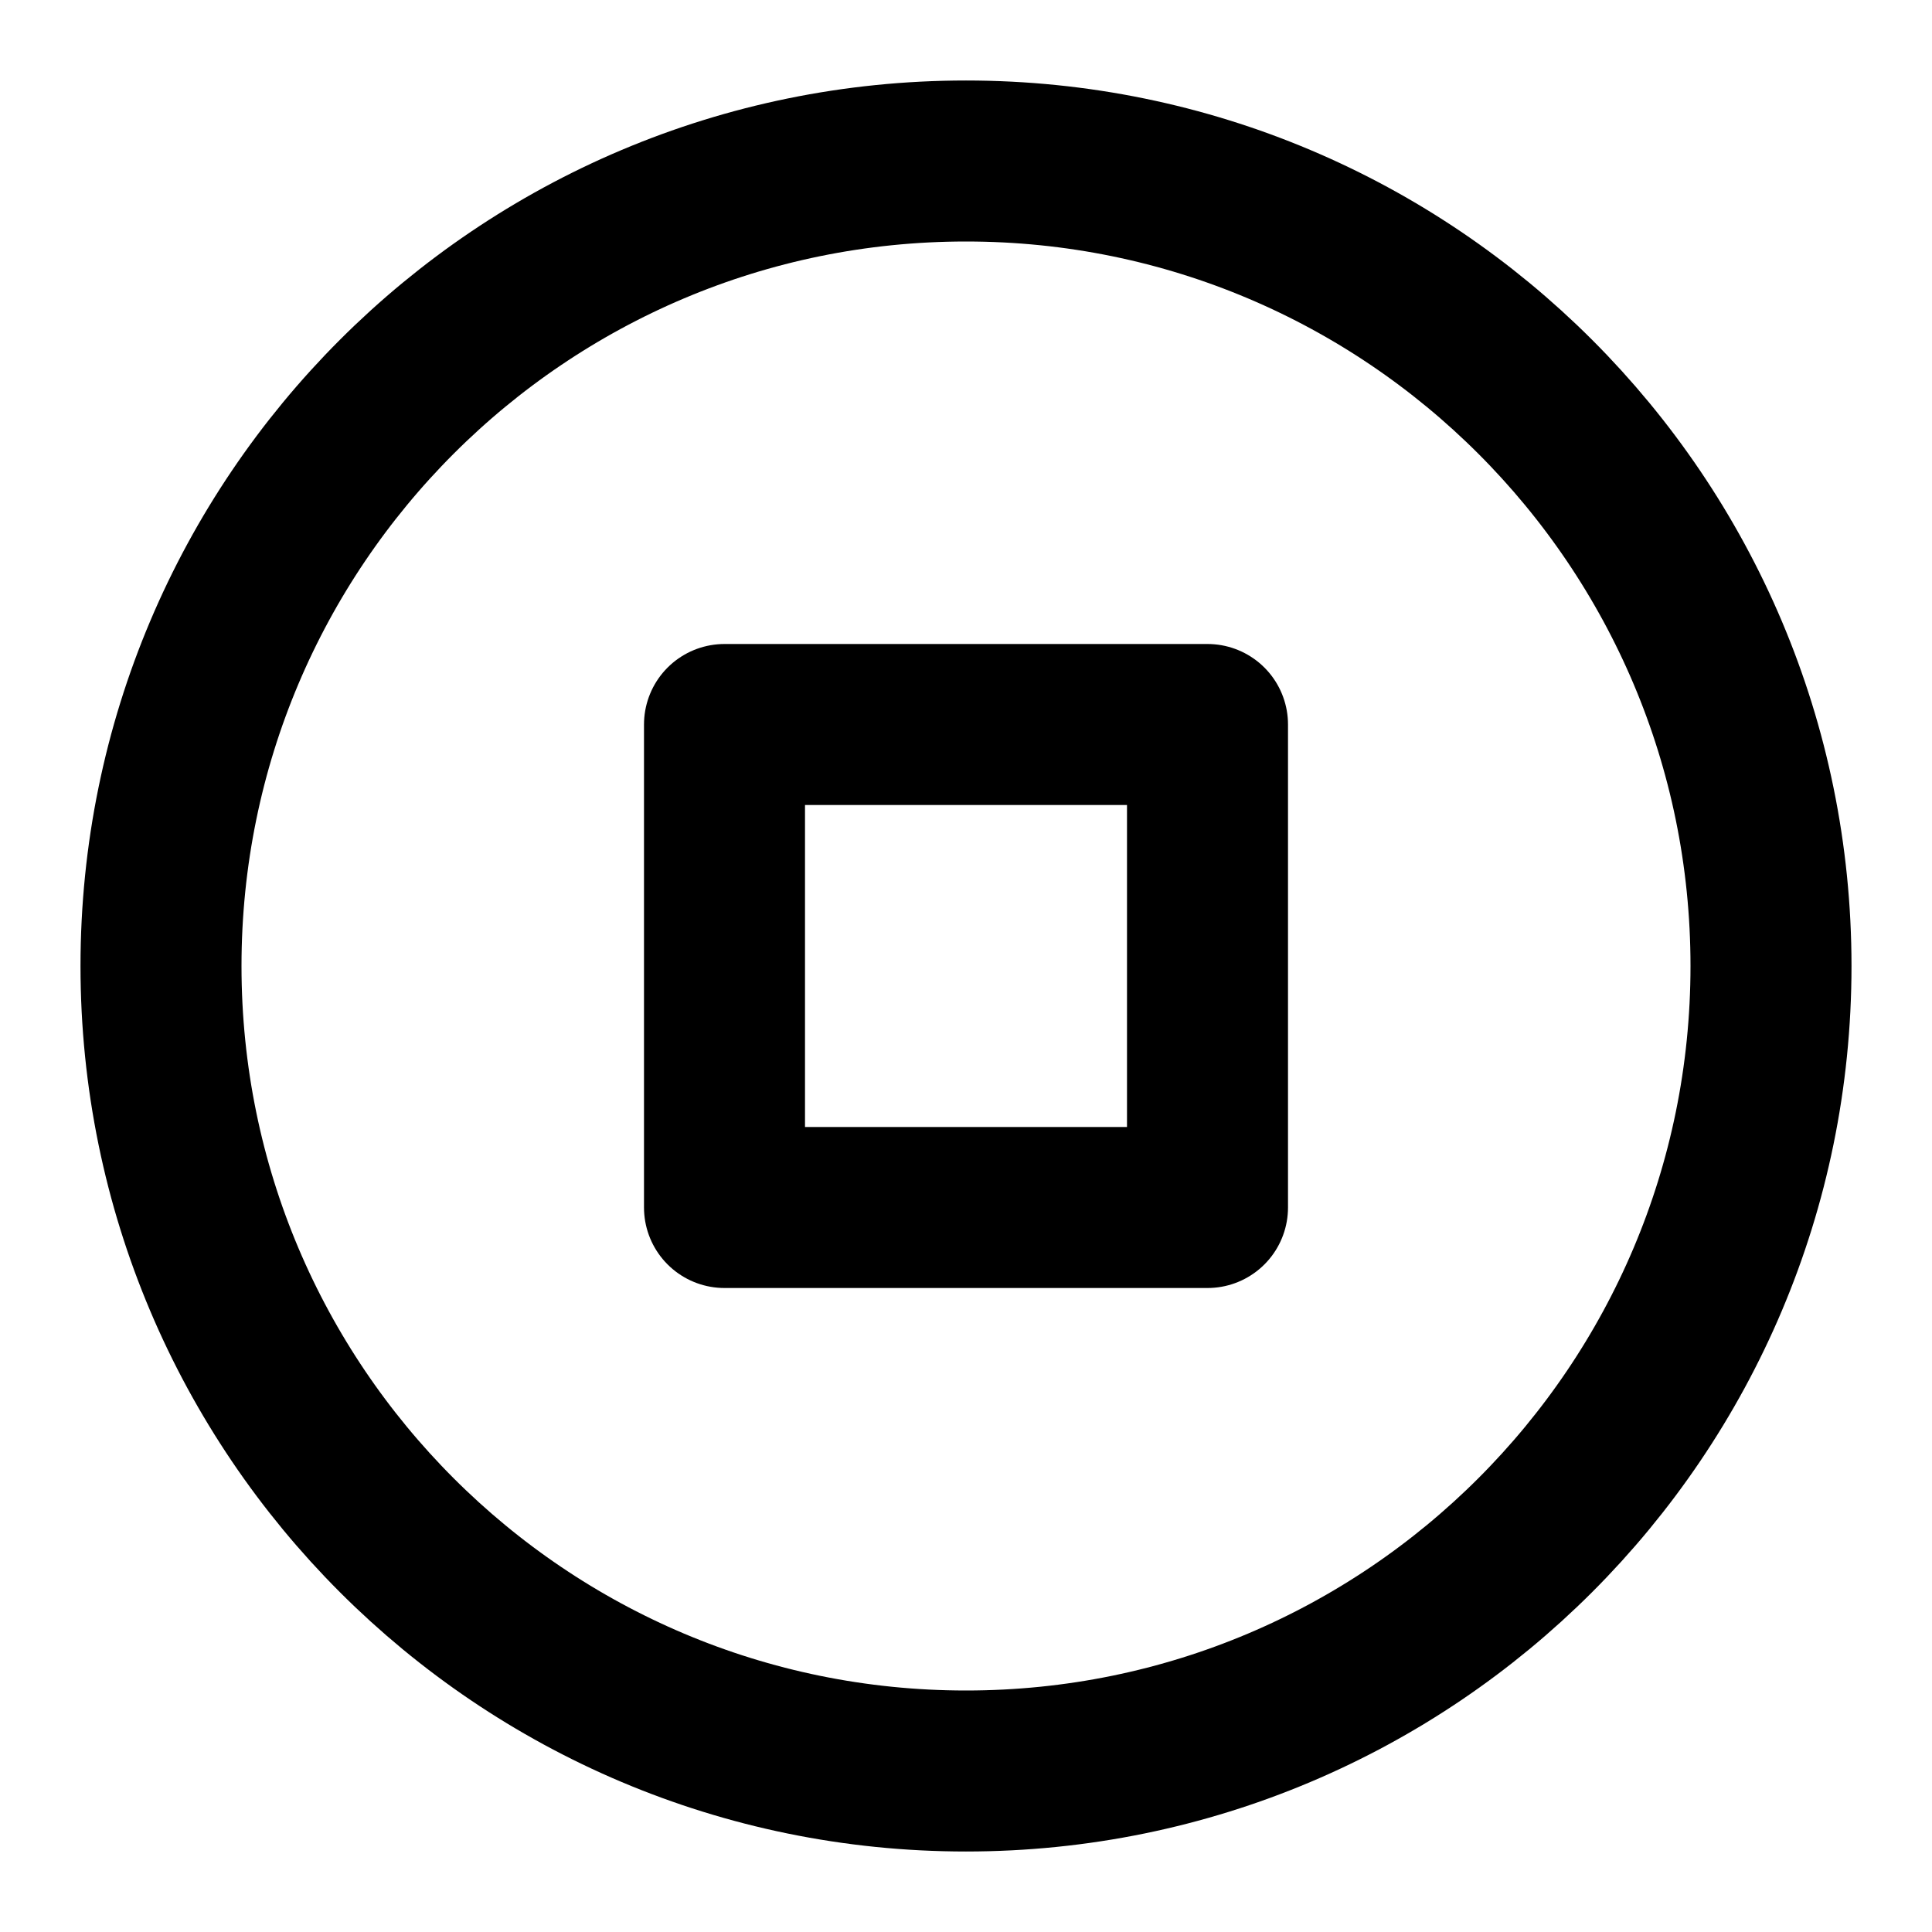
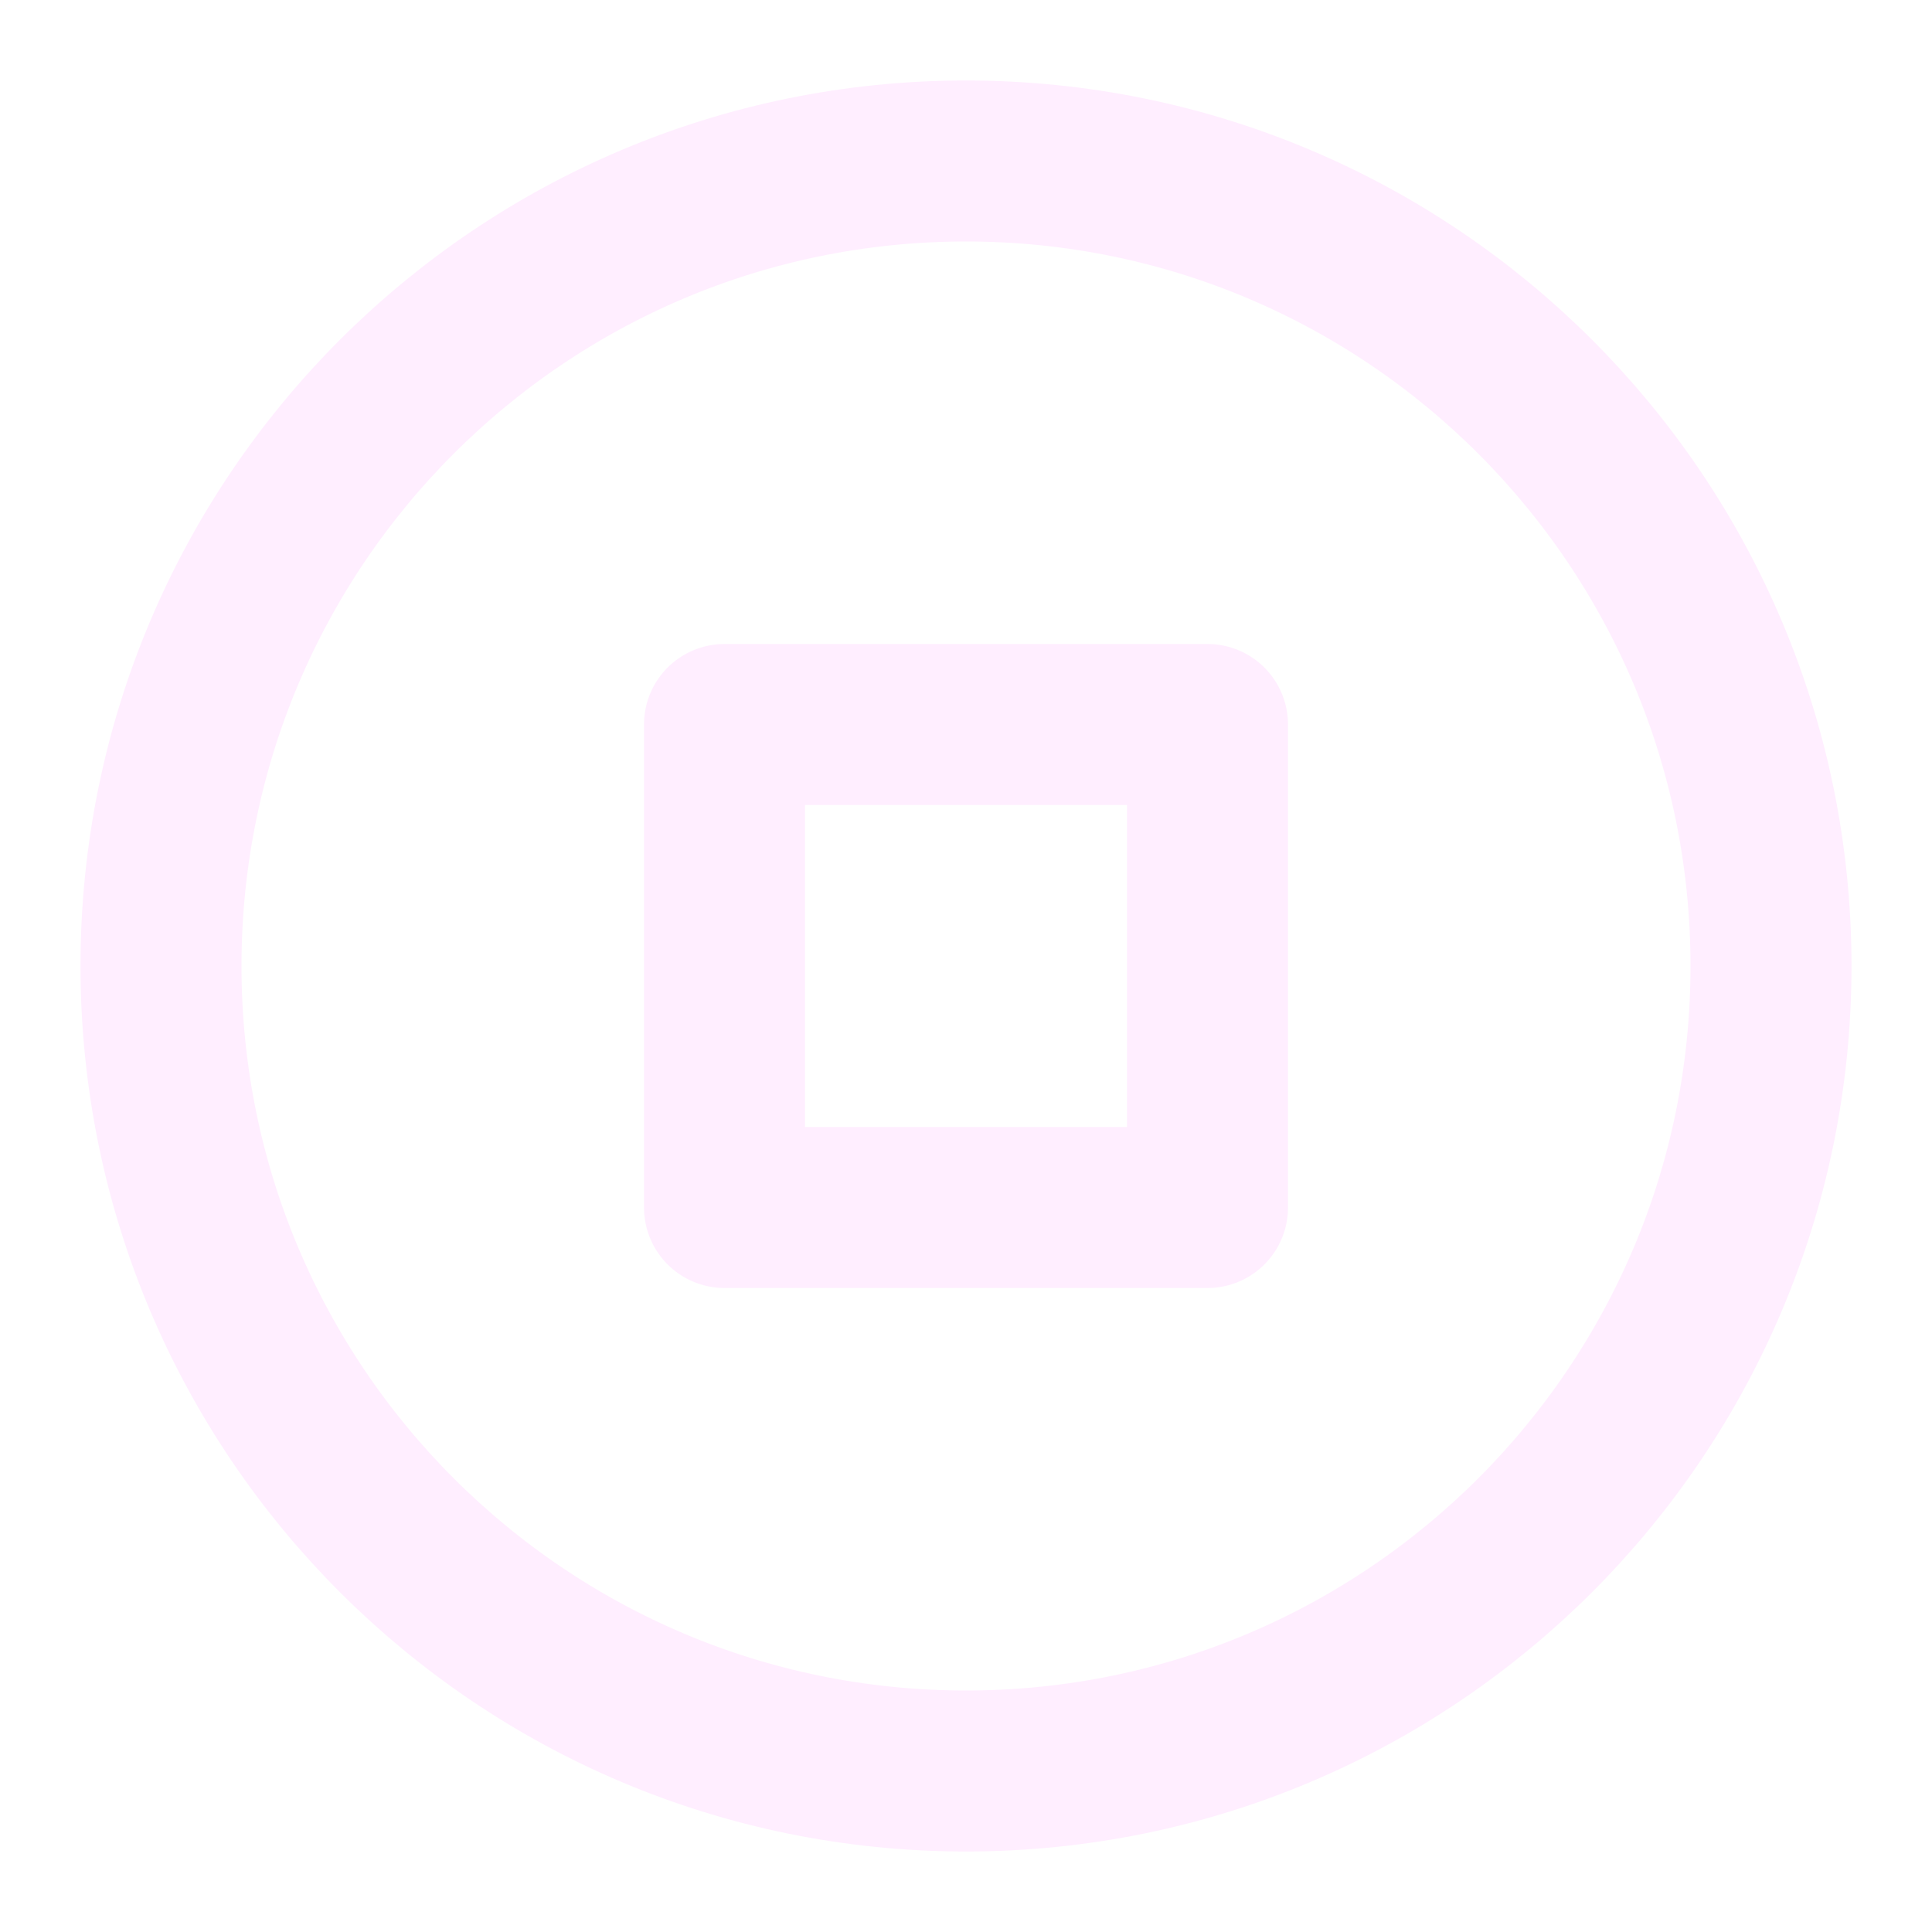
- <svg xmlns="http://www.w3.org/2000/svg" width="24" height="24" viewBox="0 0 24 24" fill="none" stroke="currentColor" stroke-width="2" stroke-linecap="round" stroke-linejoin="round" class="feather feather-stop-circle">
+ <svg xmlns="http://www.w3.org/2000/svg" width="24" height="24" viewBox="0 0 24 24" fill="none" stroke="#ffeeff" stroke-width="2" stroke-linecap="round" stroke-linejoin="round" class="feather feather-stop-circle">
  <circle cx="12" cy="12" r="10" />
  <rect x="9" y="9" width="6" height="6" />
</svg>
